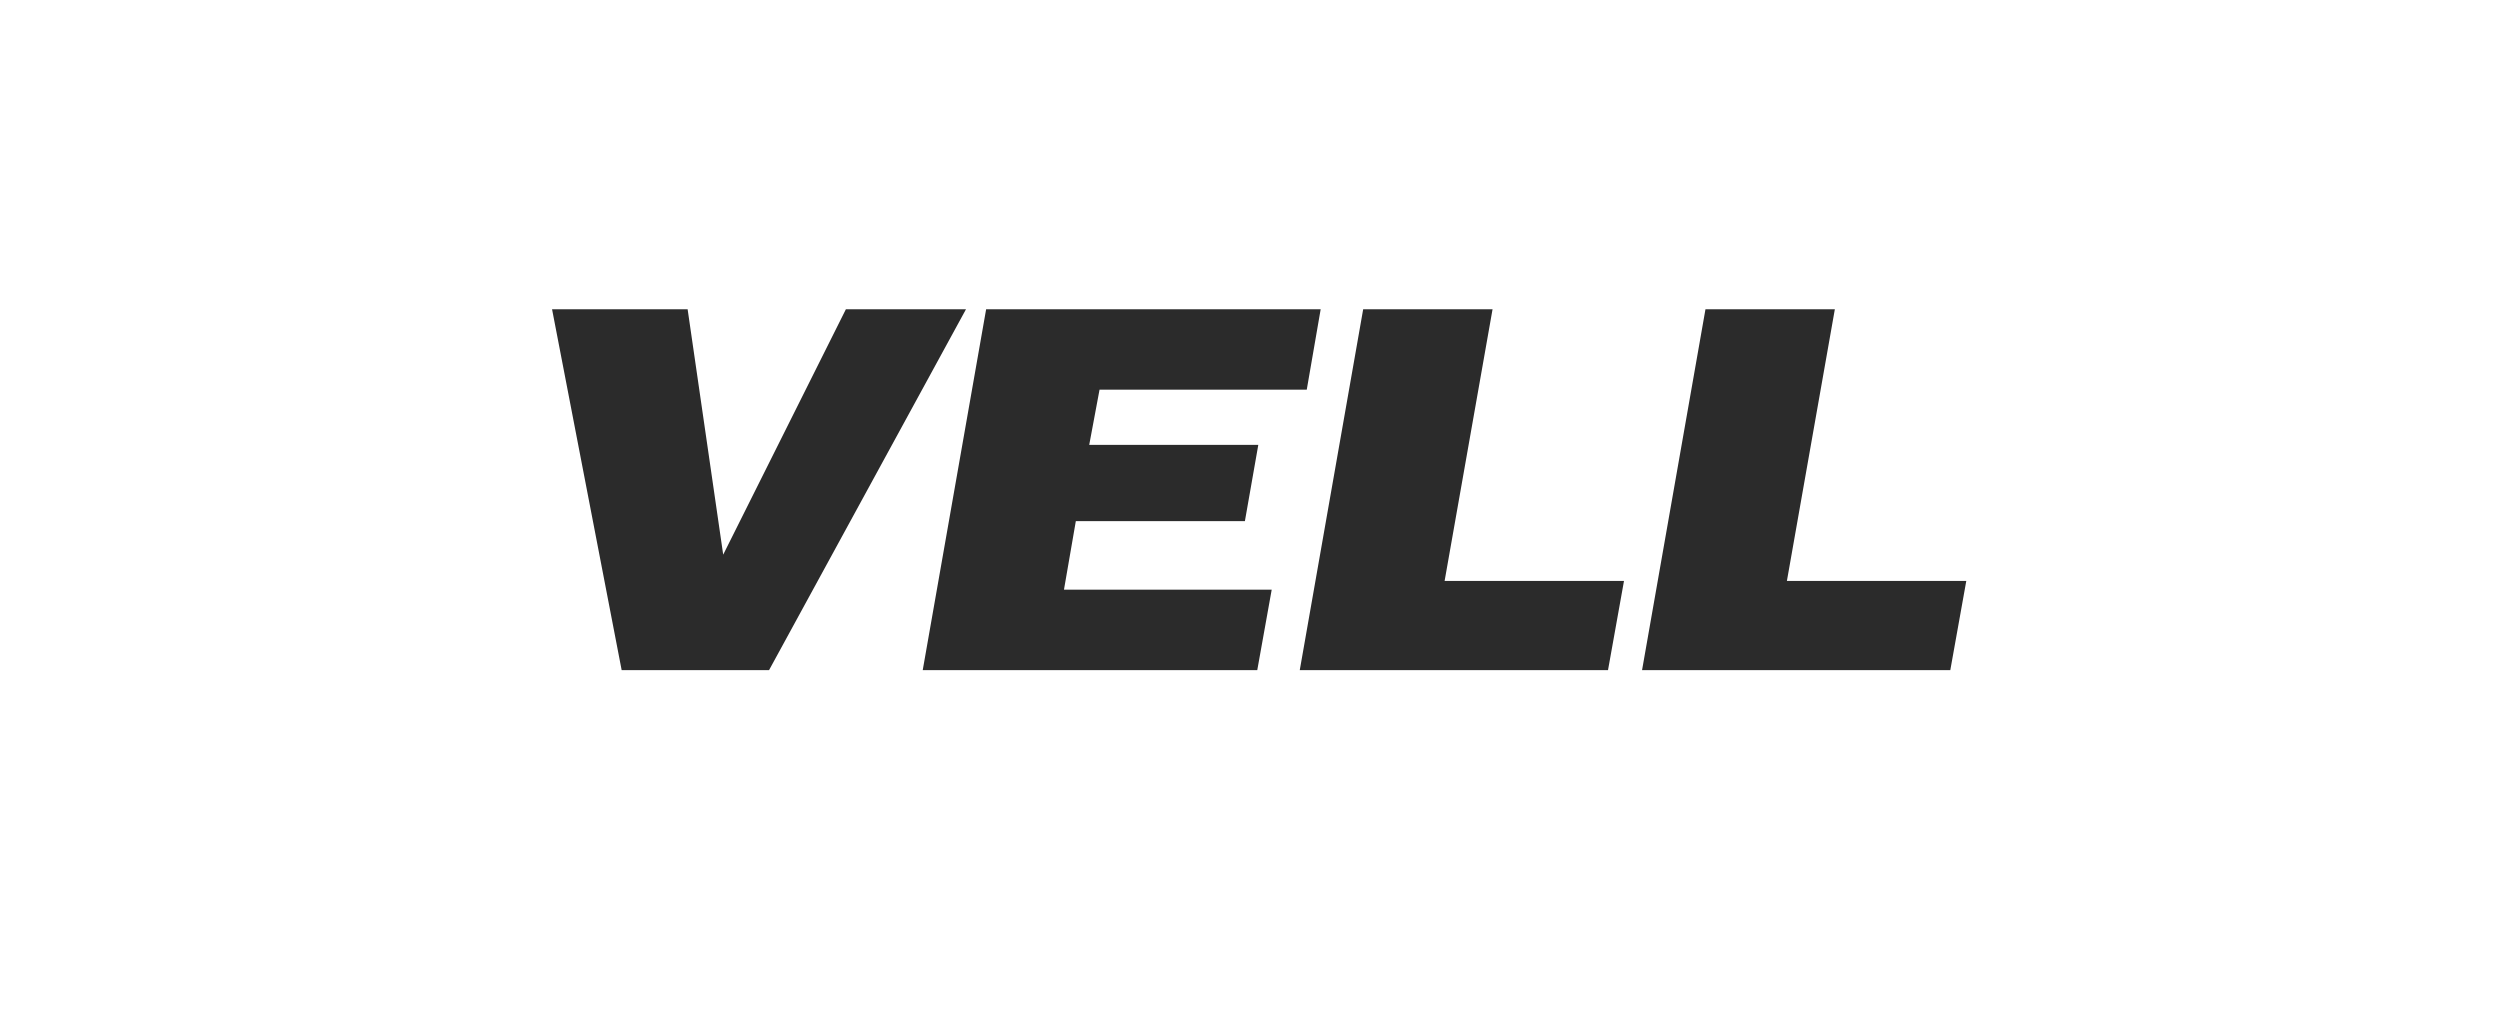
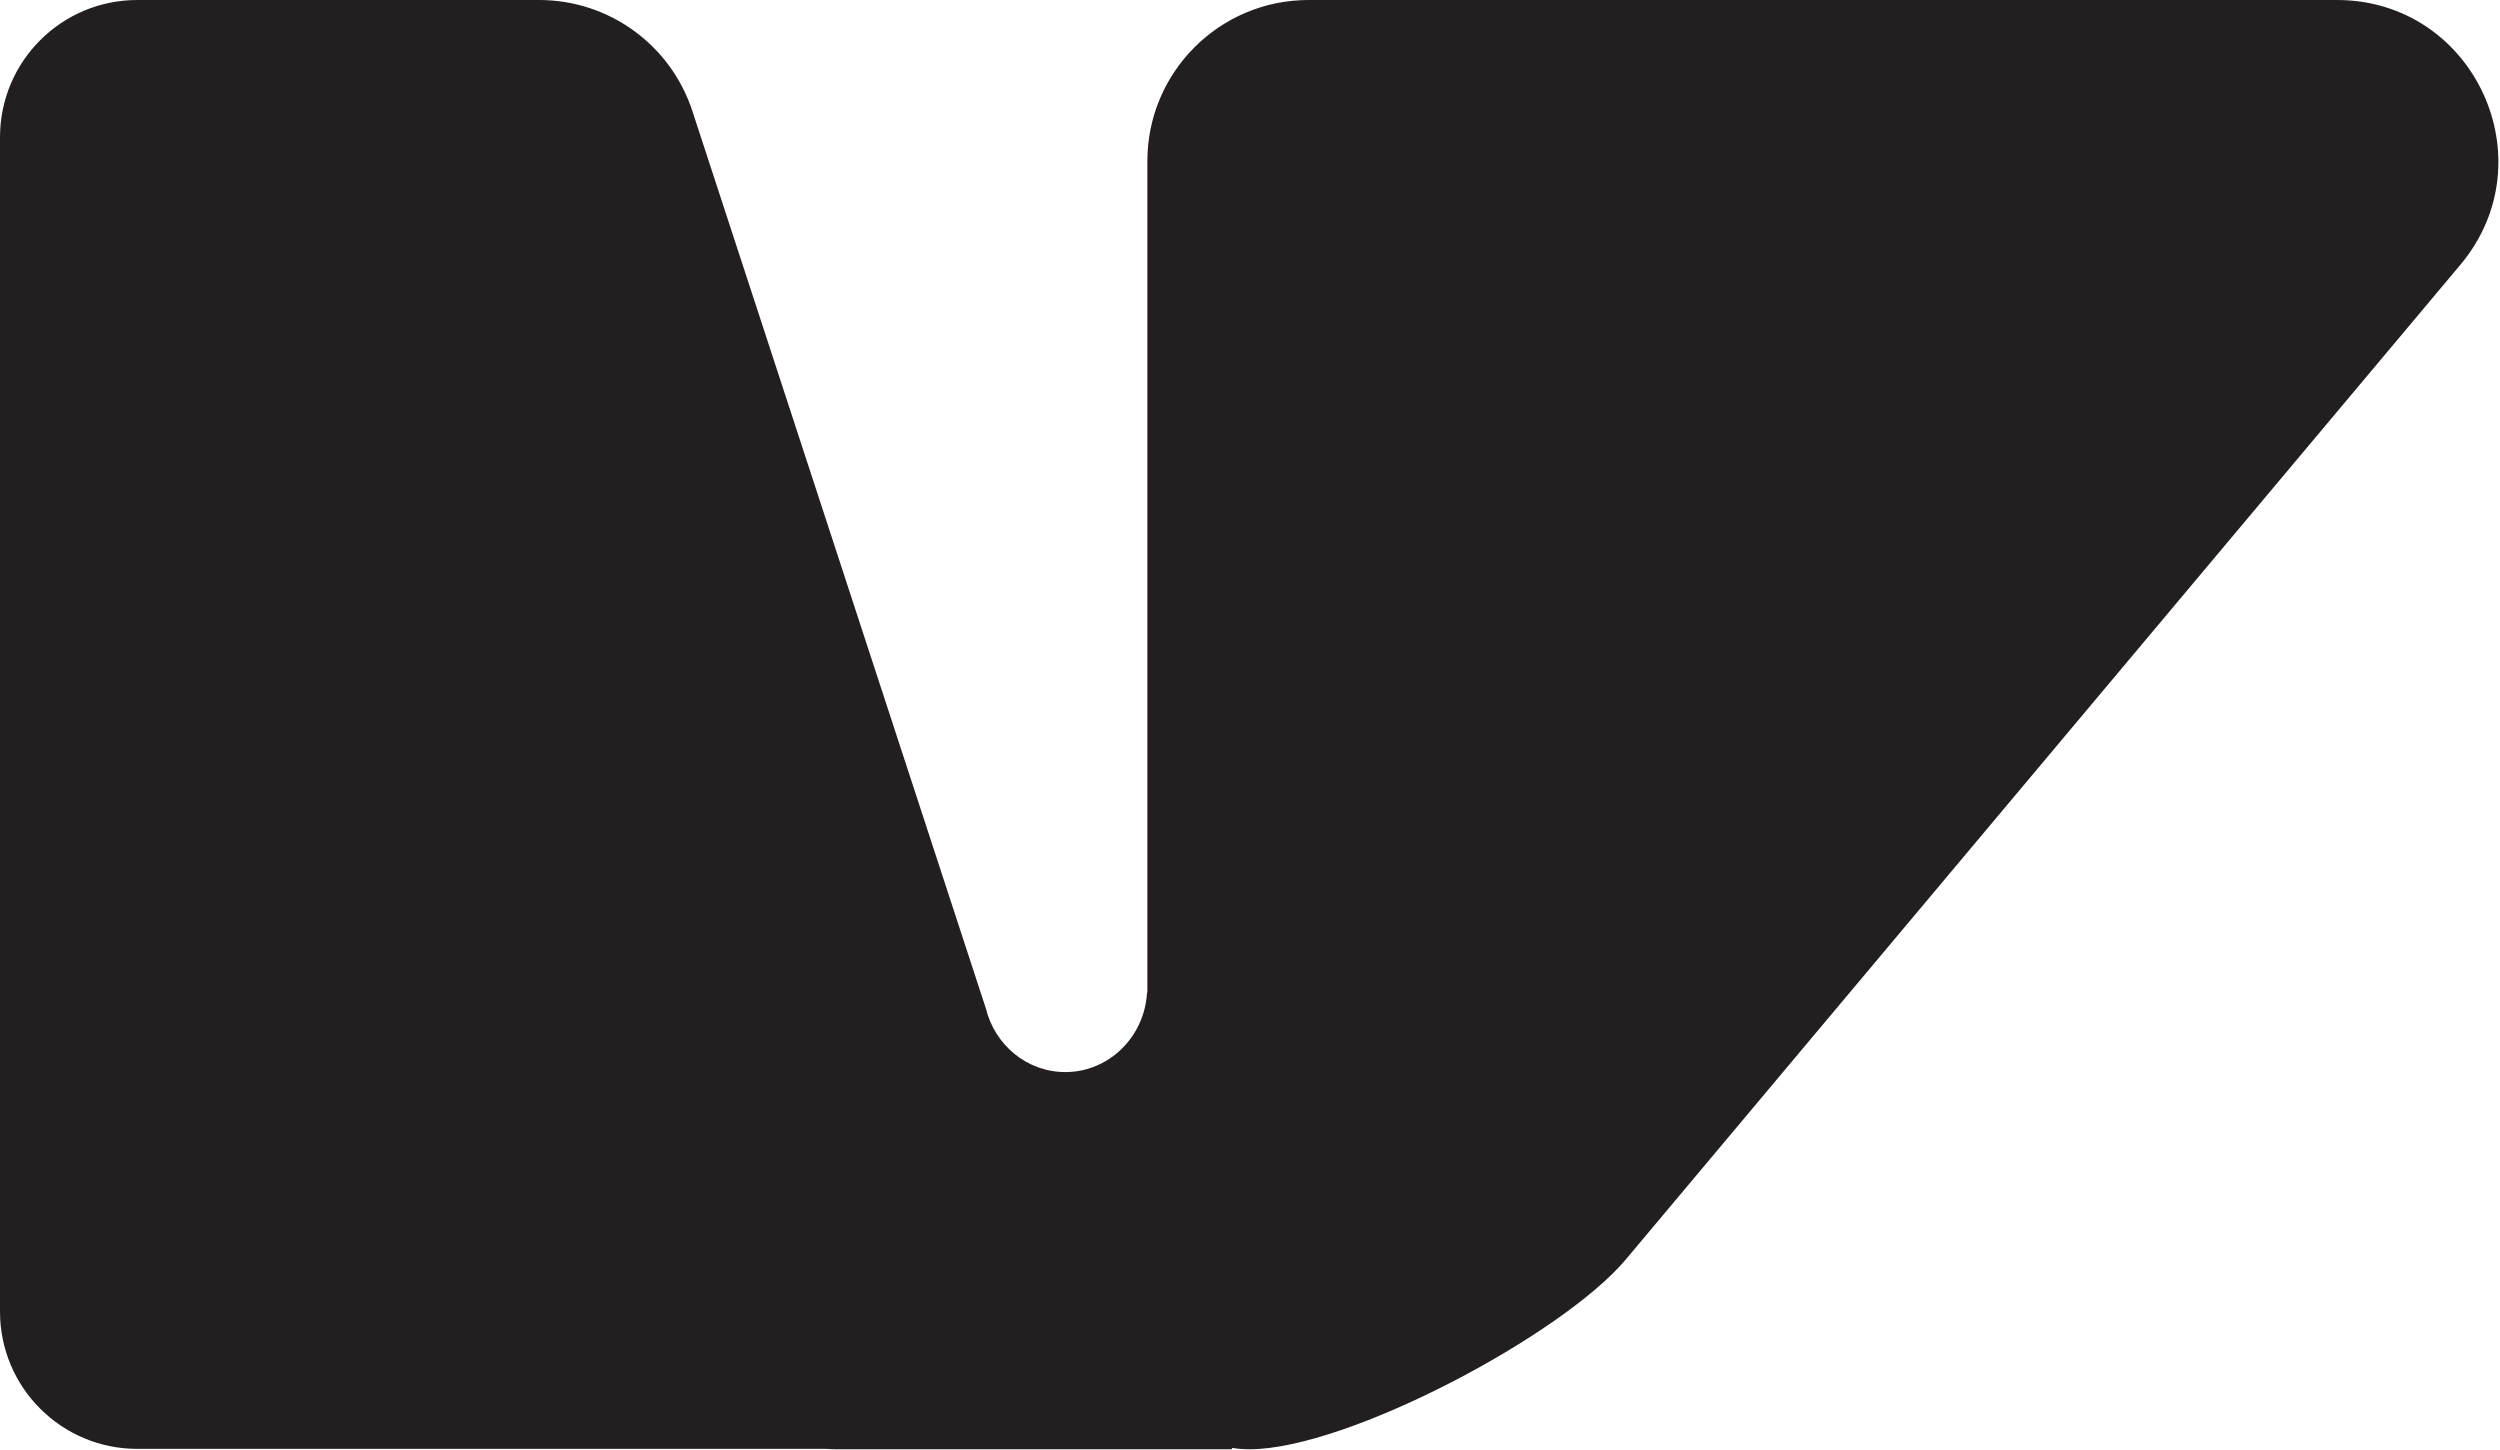
- <svg xmlns="http://www.w3.org/2000/svg" width="97" height="40" viewBox="0 0 97 40" fill="none">
-   <path d="M24.12 26L21.42 12H26.68L28.06 21.52L32.82 12H37.48L29.84 26H24.12ZM35.802 26L38.262 12H51.242L50.702 15.12H42.662L42.262 17.26H48.822L48.302 20.22H41.742L41.282 22.88H49.342L48.782 26H35.802ZM50.431 26L52.891 12H57.911L56.051 22.54H63.011L62.391 26H50.431ZM63.712 26L66.172 12H71.192L69.332 22.54H76.292L75.672 26H63.712Z" fill="#2B2B2B" />
+ <svg xmlns="http://www.w3.org/2000/svg" width="69" height="40" viewBox="0 0 69 40" fill="none">
+   <path fill-rule="evenodd" clip-rule="evenodd" d="M3.789 0C1.696 0 0 1.696 0 3.789V36.201C0 38.293 1.696 39.989 3.789 39.989H14.427L14.475 39.989H22.802C22.904 39.996 23.008 40 23.112 40H23.169V40H32V40H34V39.961C34.155 39.986 34.317 40 34.486 40C37.195 40 43.132 36.836 44.873 34.76L67.906 7.308C70.335 4.413 68.277 0 64.498 0H36.116C33.659 0 31.667 1.992 31.667 4.449V27.397H31.658C31.589 28.62 30.605 29.589 29.401 29.589C28.344 29.589 27.456 28.841 27.209 27.83L19.11 3.066C18.512 1.237 16.806 0 14.882 0H14.427H4.457H3.789Z" fill="#231F20" />
</svg>
